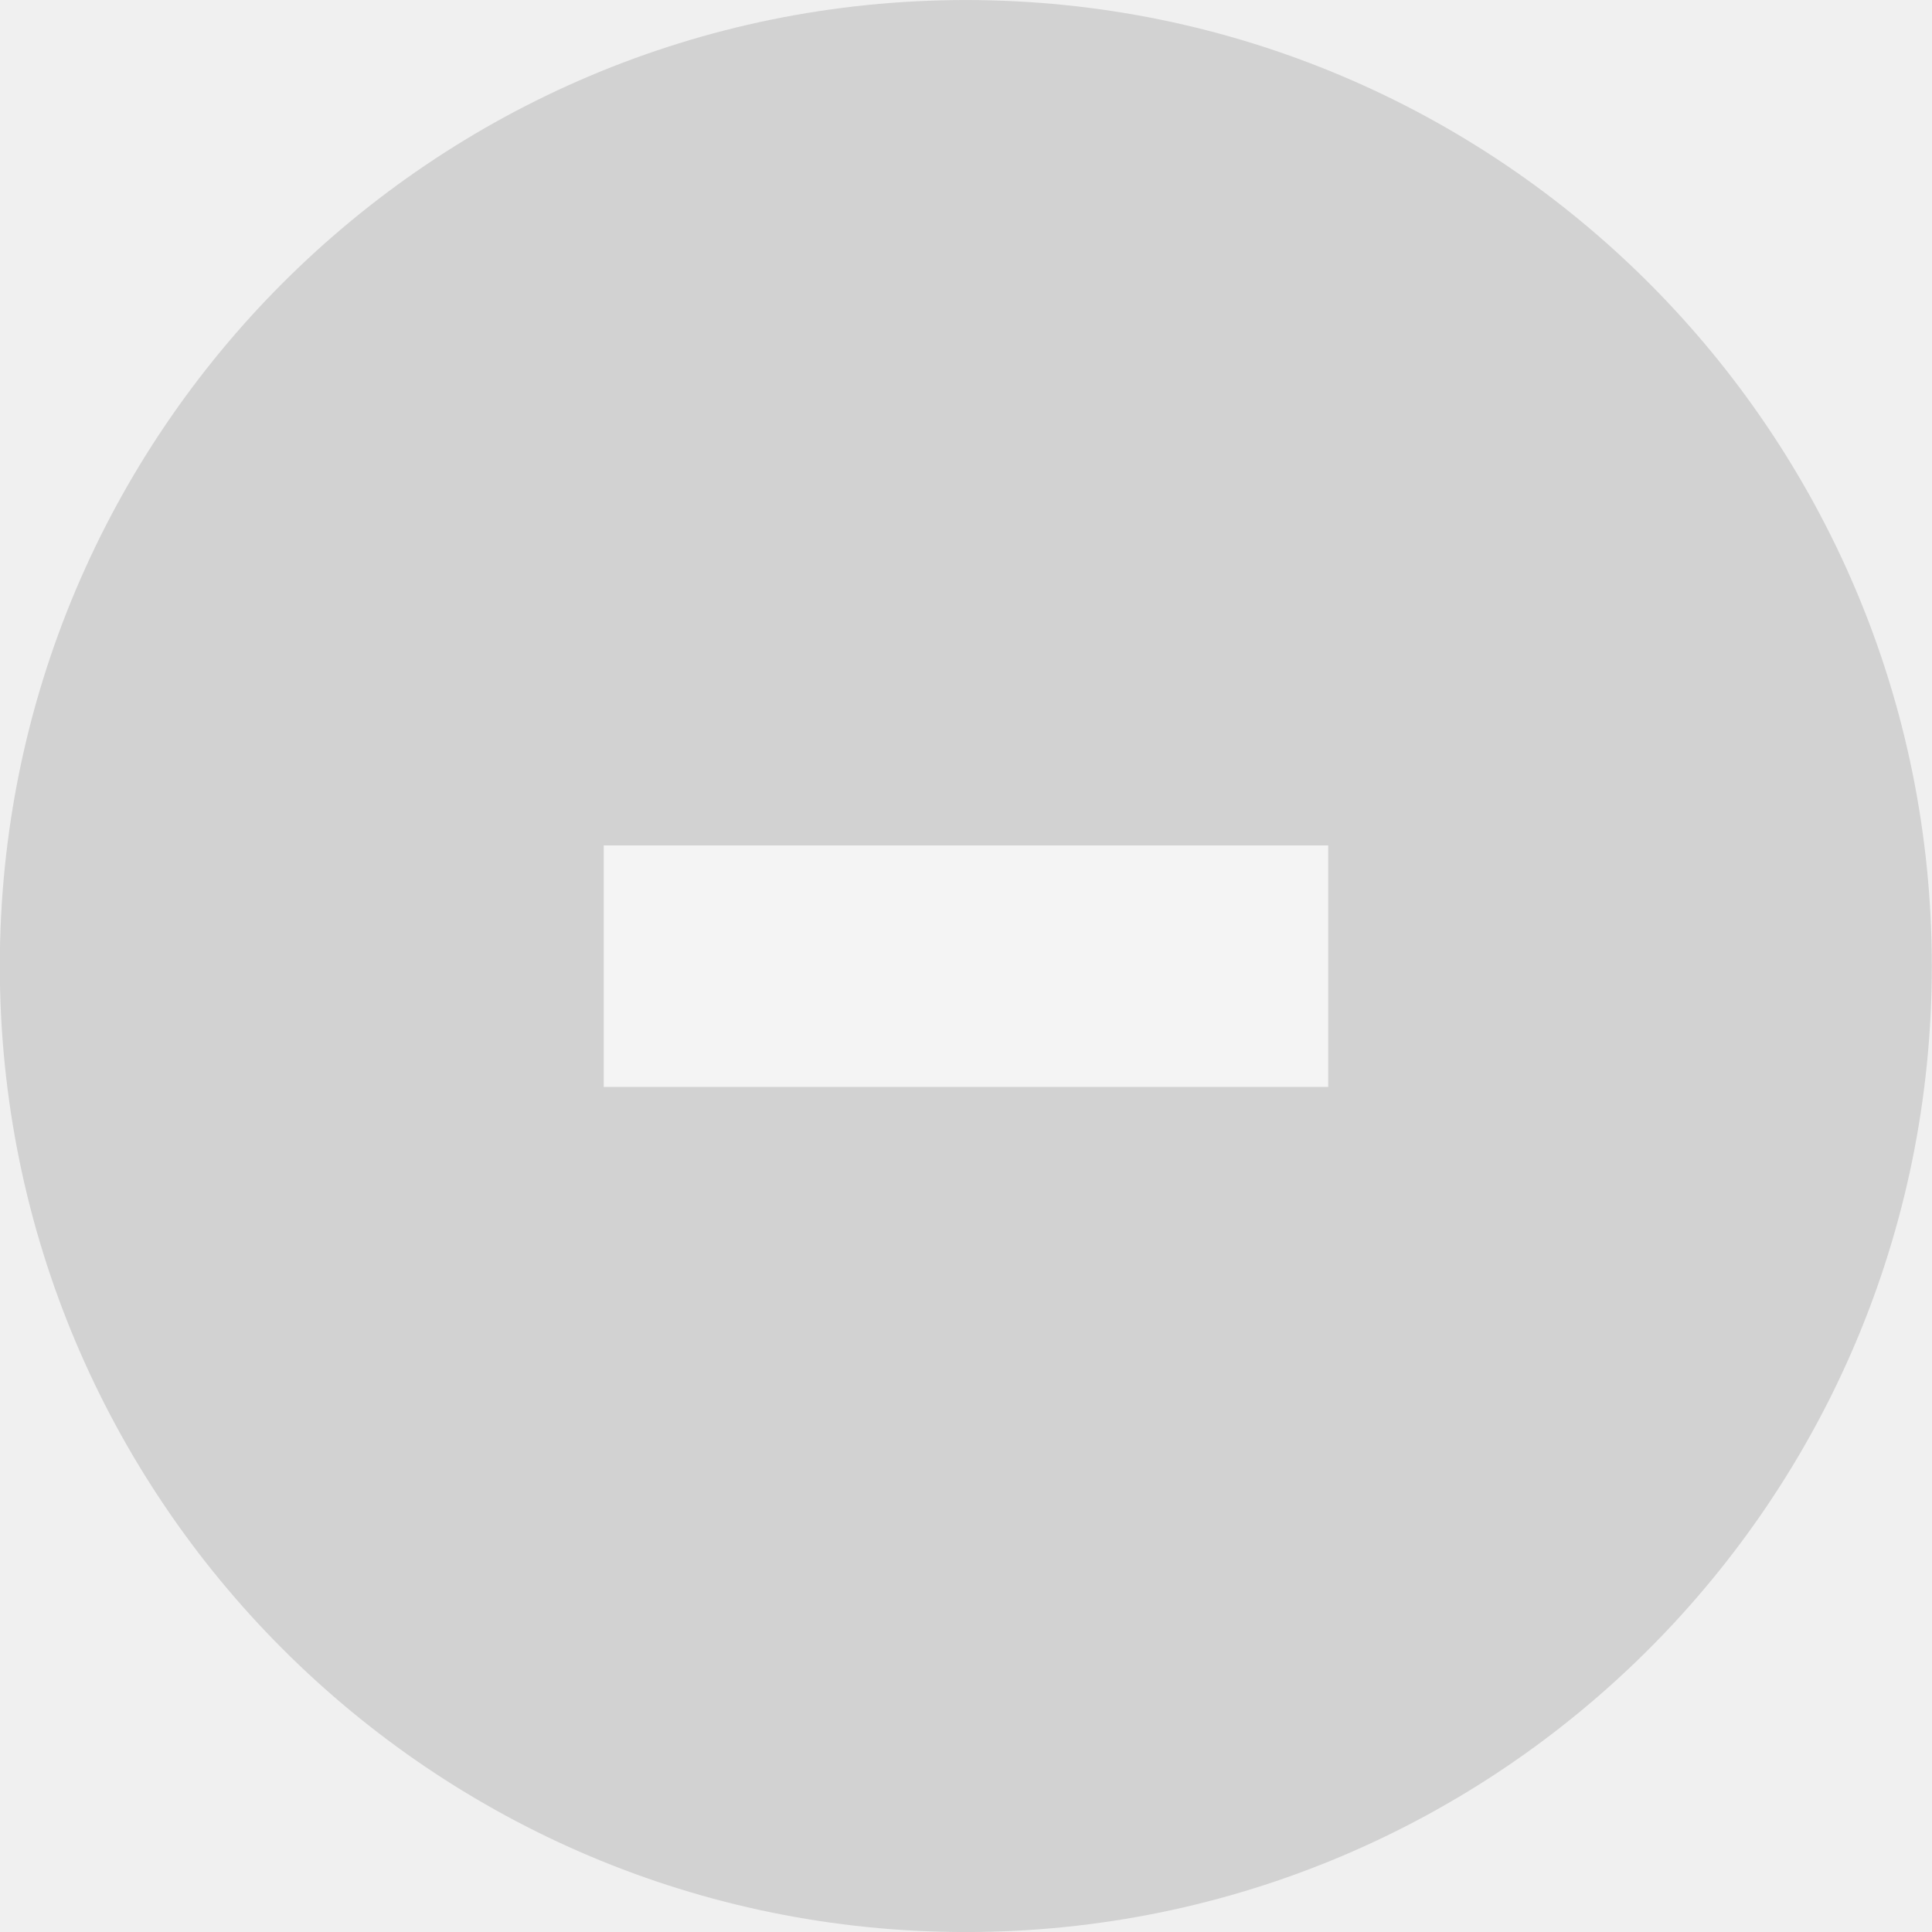
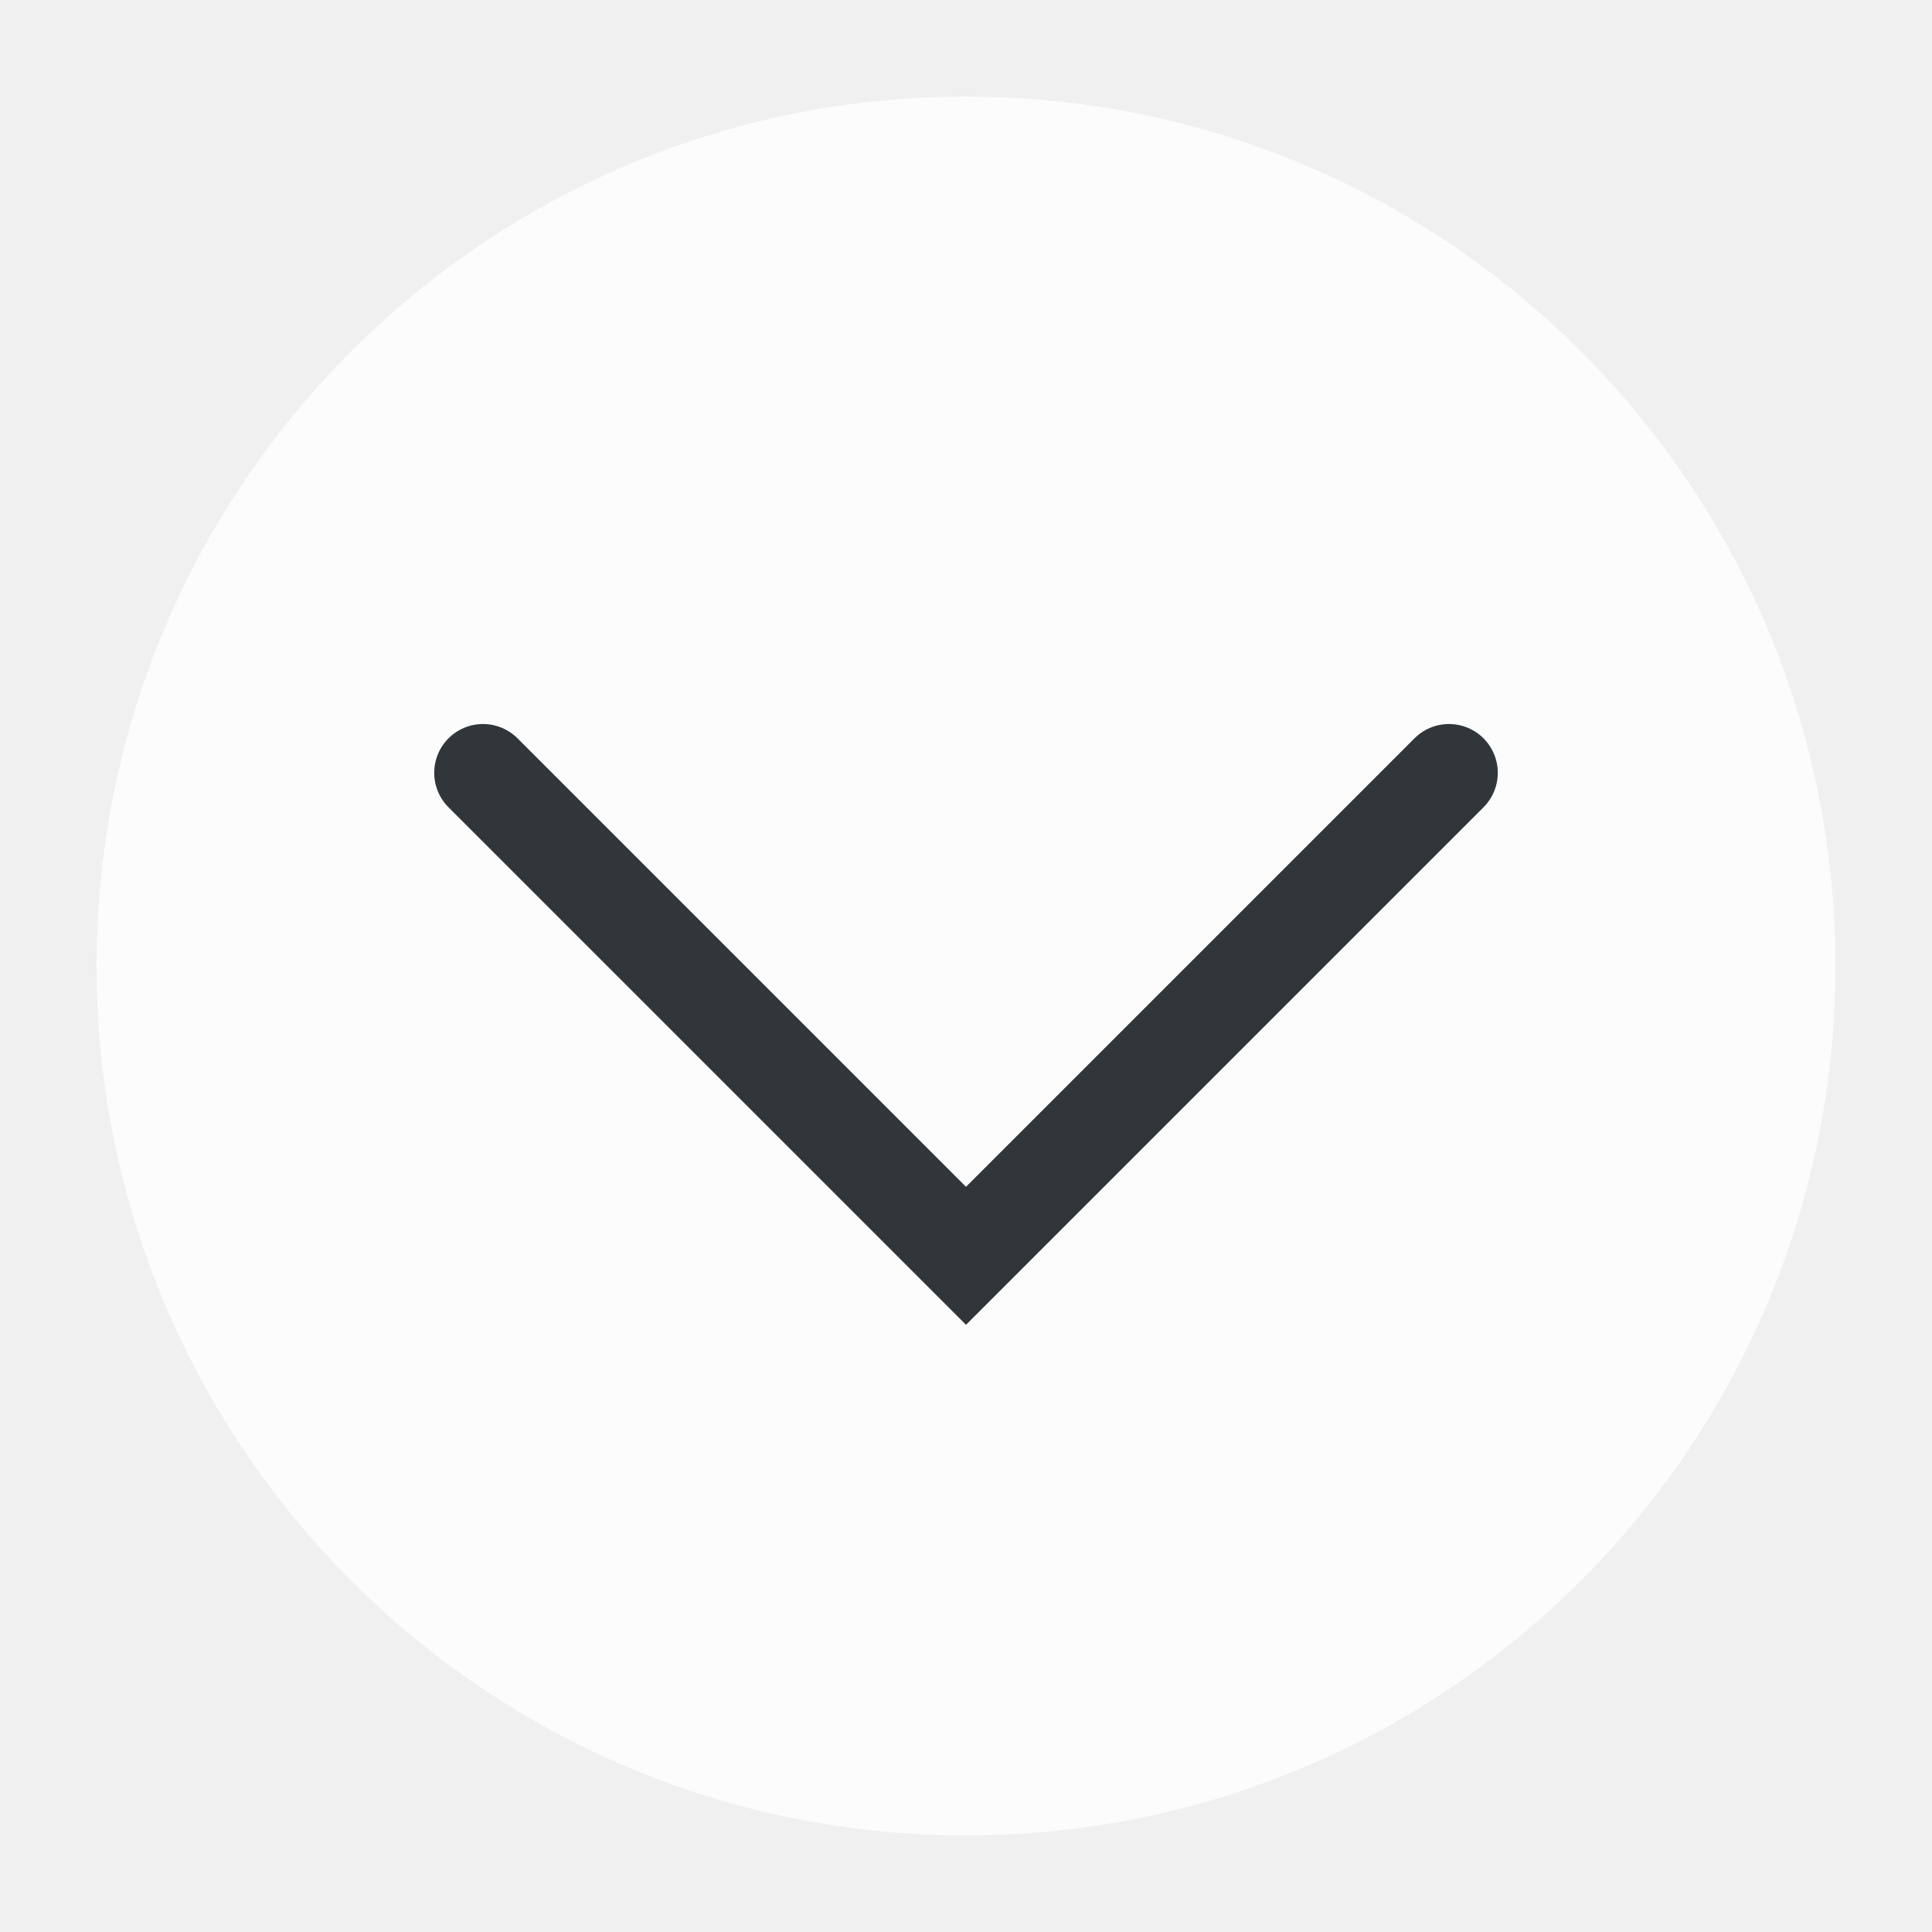
<svg xmlns="http://www.w3.org/2000/svg" viewBox="0 0 50 50" version="1.2" baseProfile="tiny">
  <defs>
</defs>
  <g fill="none" stroke="black" stroke-width="1" fill-rule="evenodd" stroke-linecap="square" stroke-linejoin="bevel">
-     <g fill="#b2b2b2" fill-opacity="1" stroke="none" transform="matrix(3.125,0,0,3.125,-3953.13,-771.874)" font-family="Noto Sans" font-size="11" font-weight="400" font-style="normal" opacity="0.484">
-       <ellipse cx="1273" cy="255" rx="8" ry="8" />
+     <g fill="#fcfcfc" fill-opacity="1" stroke="none" transform="matrix(2.5,0,0,2.5,2.5,2.5)" font-family="Noto Sans" font-size="11" font-weight="400" font-style="normal">
+       <circle cx="9" cy="9" r="9" />
    </g>
-     <g fill="#ffffff" fill-opacity="1" stroke="none" transform="matrix(3.125,0,0,3.125,-253.126,-3021.87)" font-family="Noto Sans" font-size="12" font-weight="400" font-style="normal" opacity="0.75">
-       <path vector-effect="none" fill-rule="nonzero" d="M86,974 L86,976 L92,976 L92,974 L86,974" />
-     </g>
-     <g fill="none" stroke="none" transform="matrix(3.125,0,0,3.125,-1512.5,580.118)" font-family="Noto Sans" font-size="11" font-weight="400" font-style="normal">
-       <rect x="484" y="-185.638" width="16" height="16" />
+     <g fill="none" stroke="#31363b" stroke-opacity="1" stroke-width="1.01" stroke-linecap="round" stroke-linejoin="miter" stroke-miterlimit="2" transform="matrix(2.5,0,0,2.5,2.5,2.5)" font-family="Noto Sans" font-size="11" font-weight="400" font-style="normal">
+       <polyline fill="none" vector-effect="none" points="4,7 9,12 14,7 " />
    </g>
    <g fill="none" stroke="#000000" stroke-opacity="1" stroke-width="1" stroke-linecap="square" stroke-linejoin="bevel" transform="matrix(1,0,0,1,0,0)" font-family="Noto Sans" font-size="11" font-weight="400" font-style="normal">
</g>
  </g>
</svg>
